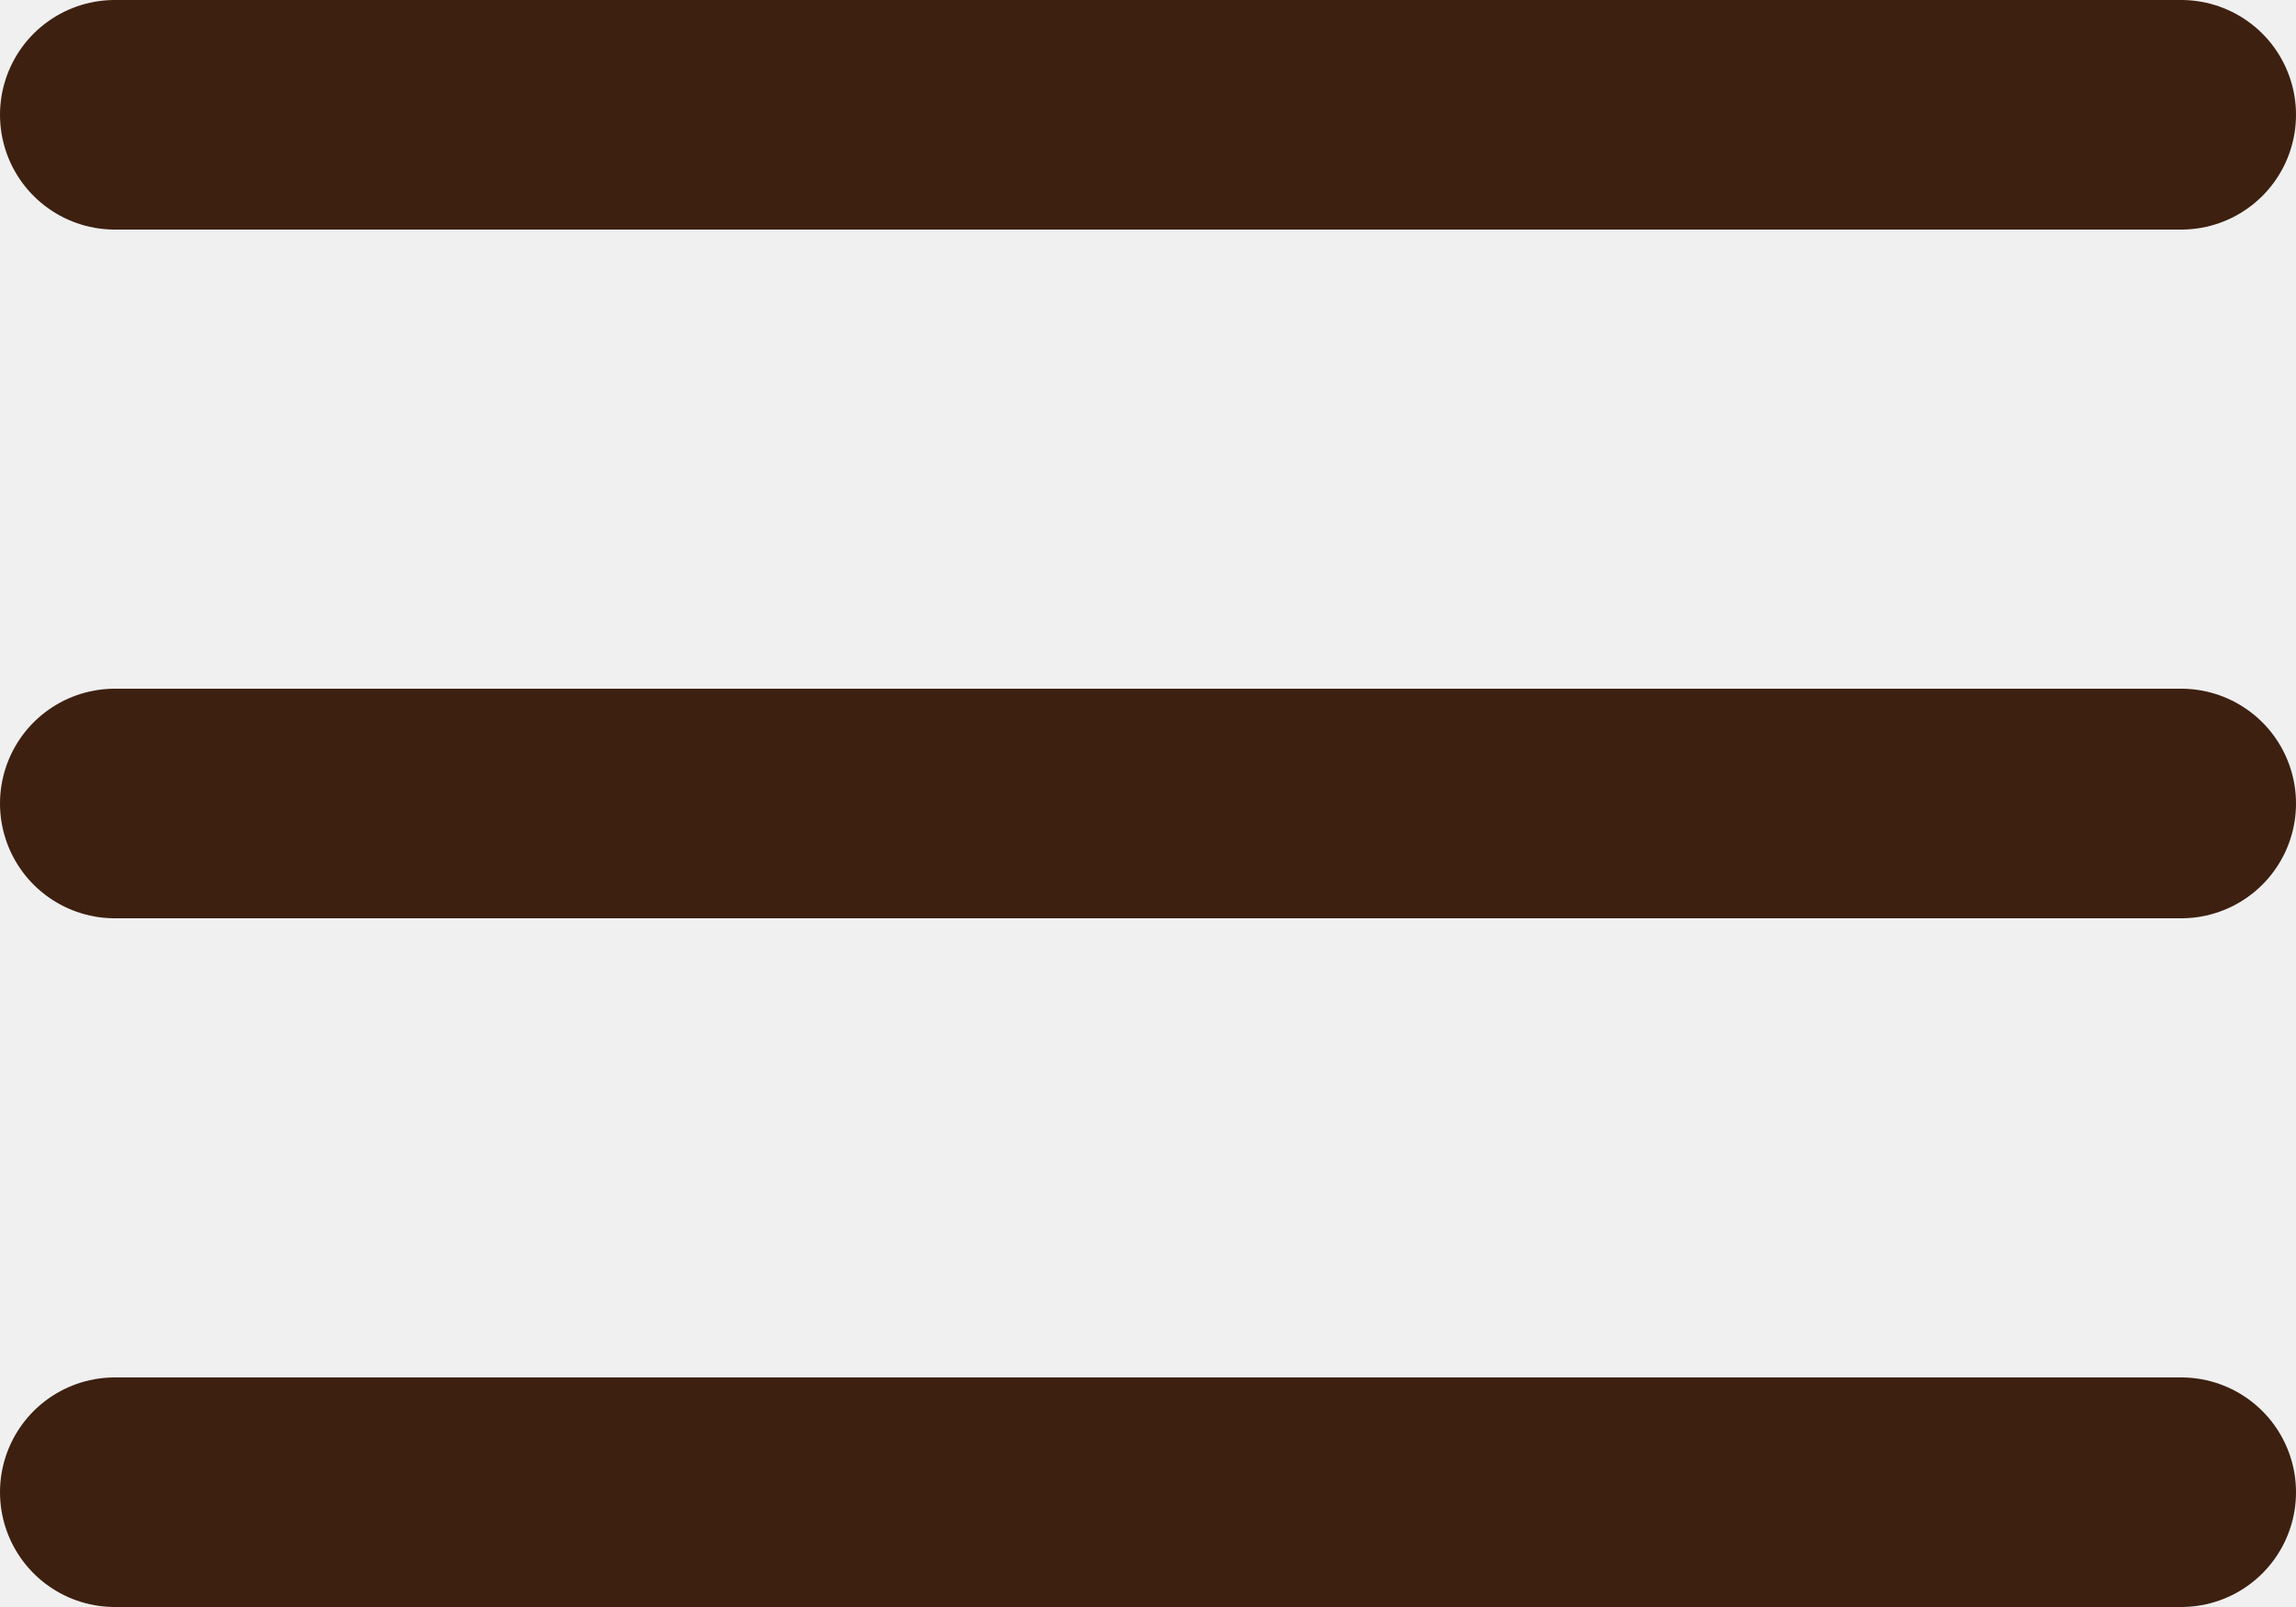
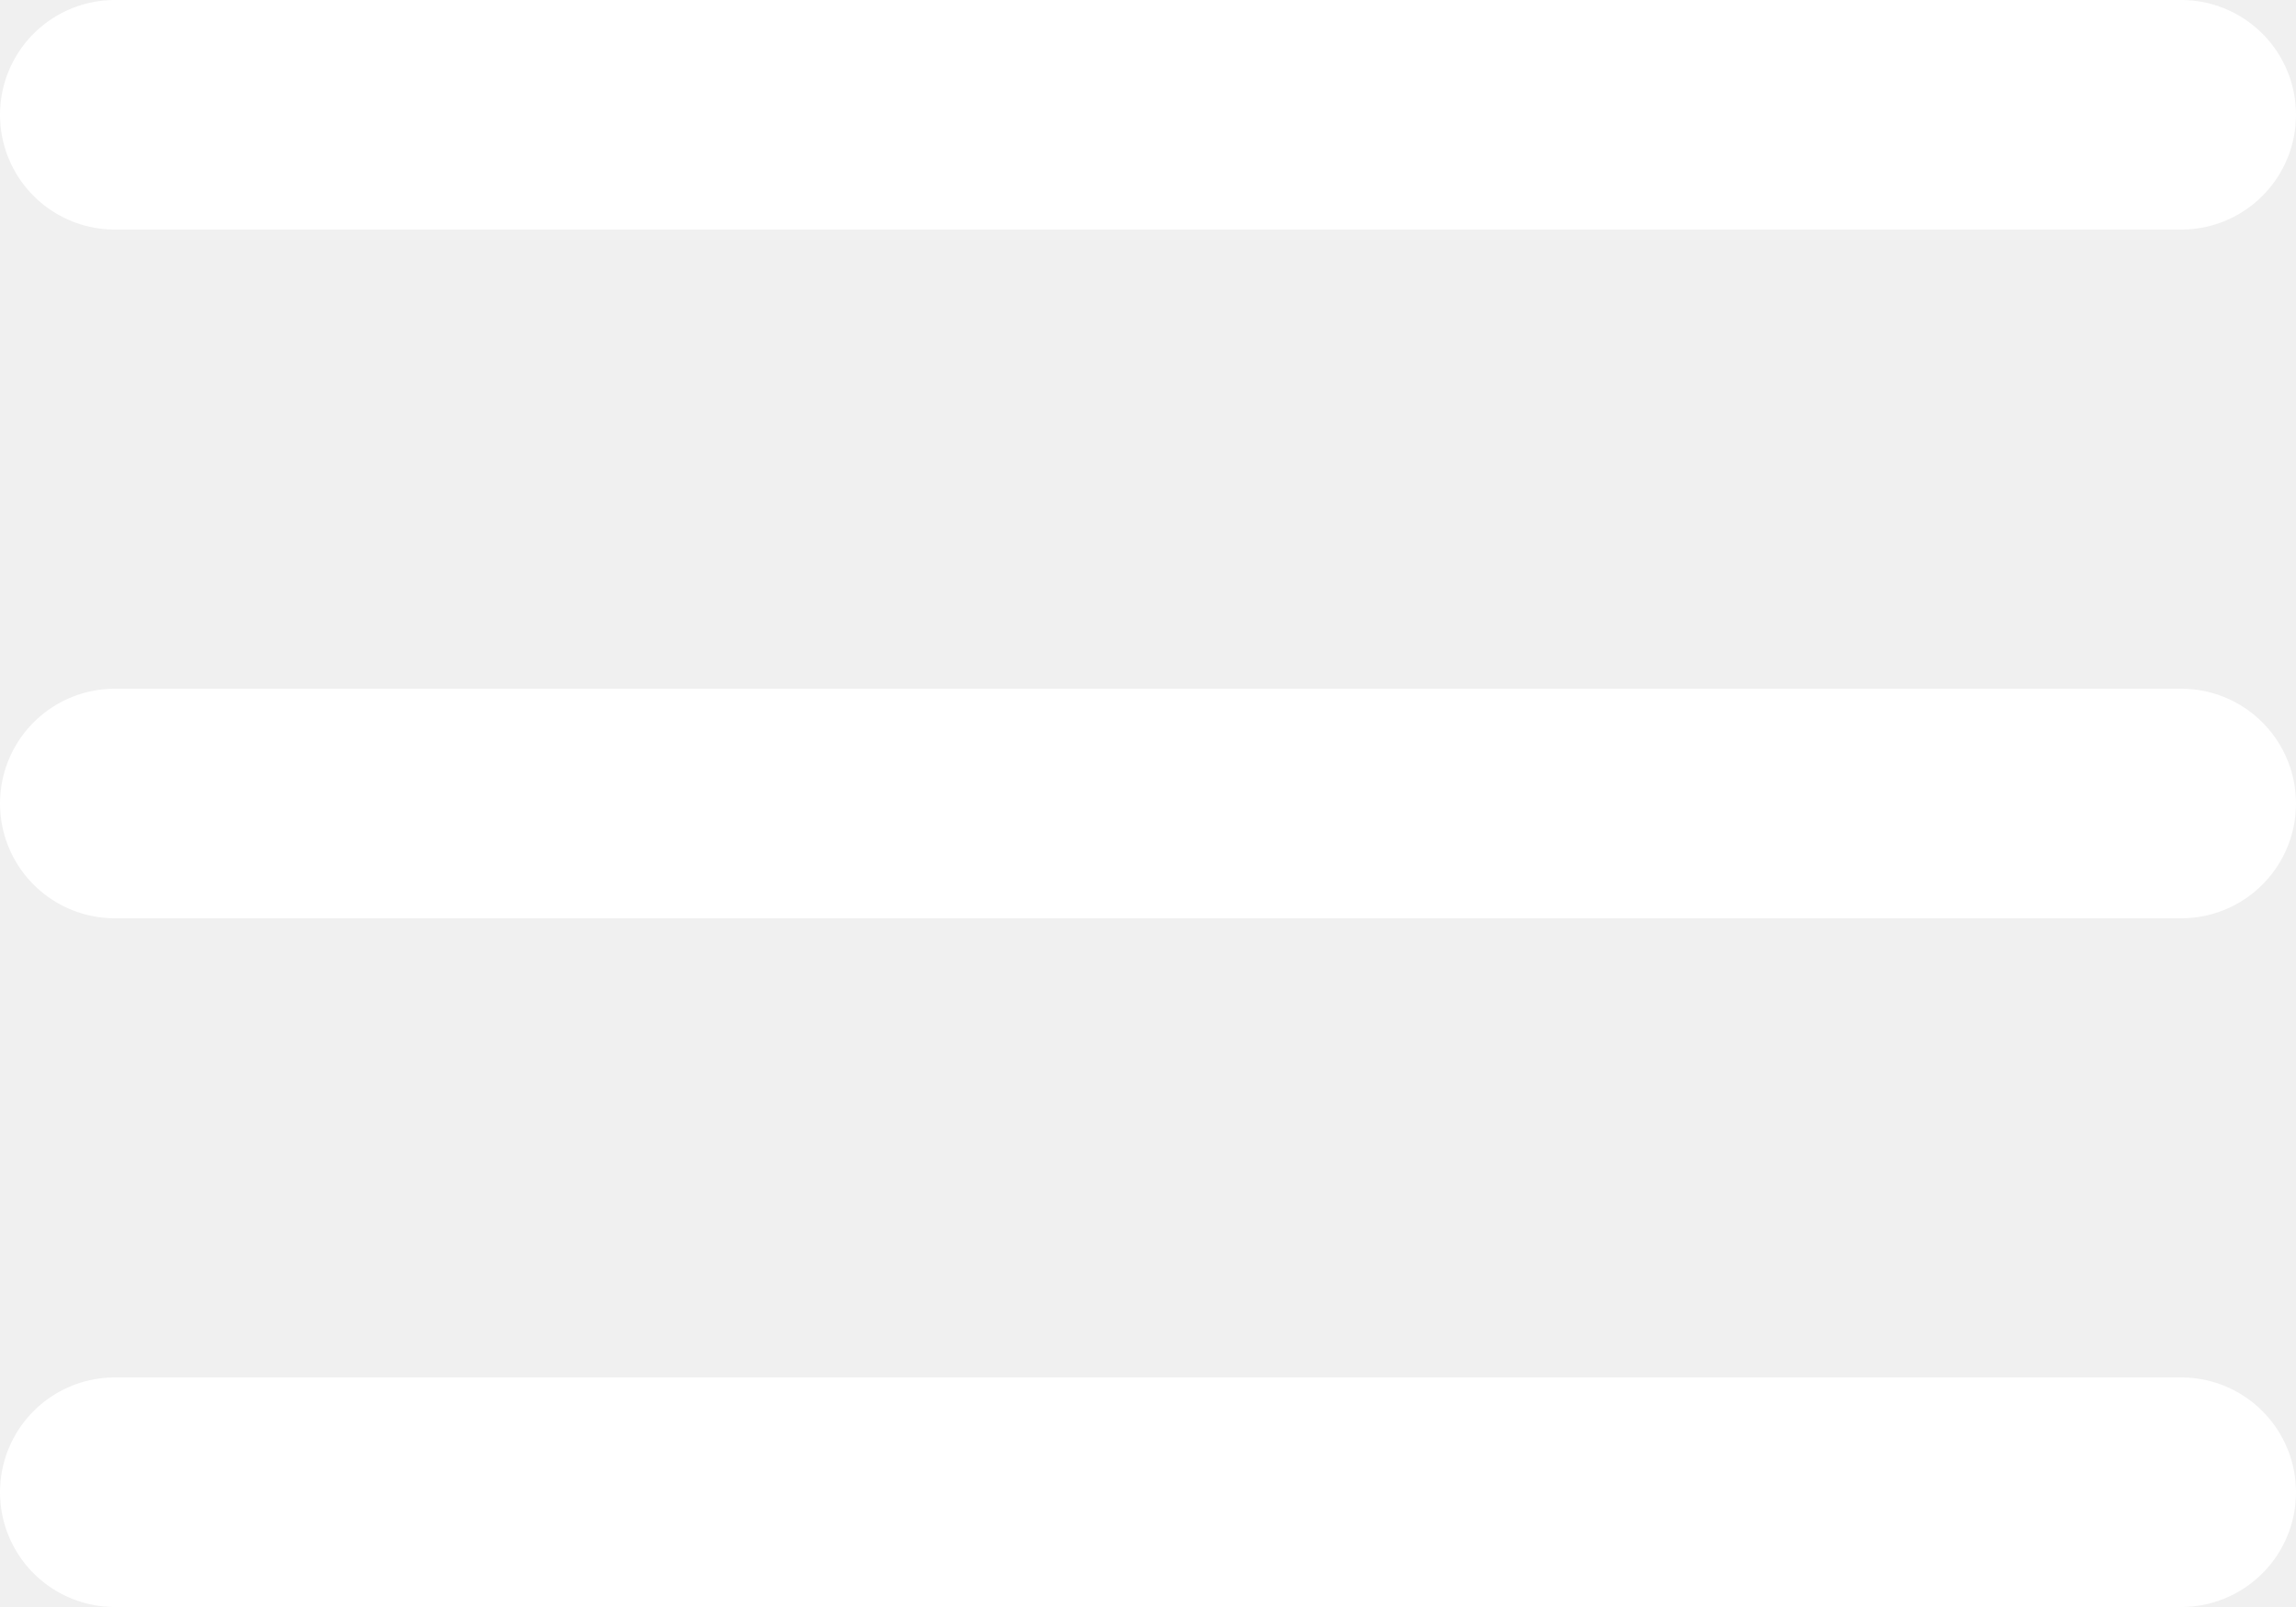
<svg xmlns="http://www.w3.org/2000/svg" width="30" height="21" viewBox="0 0 30 21">
  <g id="Icon_feather-menu" data-name="Icon feather-menu" transform="translate(-3 -7.5)">
-     <path id="패스_2" data-name="패스 2" d="M4.5,18h27" fill="none" stroke="#3d2010" stroke-linecap="round" stroke-linejoin="round" stroke-width="3" />
-     <path id="패스_3" data-name="패스 3" d="M4.5,9h27" fill="none" stroke="#3d2010" stroke-linecap="round" stroke-linejoin="round" stroke-width="3" />
-     <path id="패스_4" data-name="패스 4" d="M4.5,27h27" fill="none" stroke="#3d2010" stroke-linecap="round" stroke-linejoin="round" stroke-width="3" />
+     <path id="패스_2" data-name="패스 2" d="M4.5,18h27" fill="none" stroke="#fff" stroke-linecap="round" stroke-linejoin="round" stroke-width="3" />
+     <path id="패스_3" data-name="패스 3" d="M4.5,9h27" fill="none" stroke="#fff" stroke-linecap="round" stroke-linejoin="round" stroke-width="3" />
+     <path id="패스_4" data-name="패스 4" d="M4.5,27h27" fill="none" stroke="#fff" stroke-linecap="round" stroke-linejoin="round" stroke-width="3" />
  </g>
</svg>
